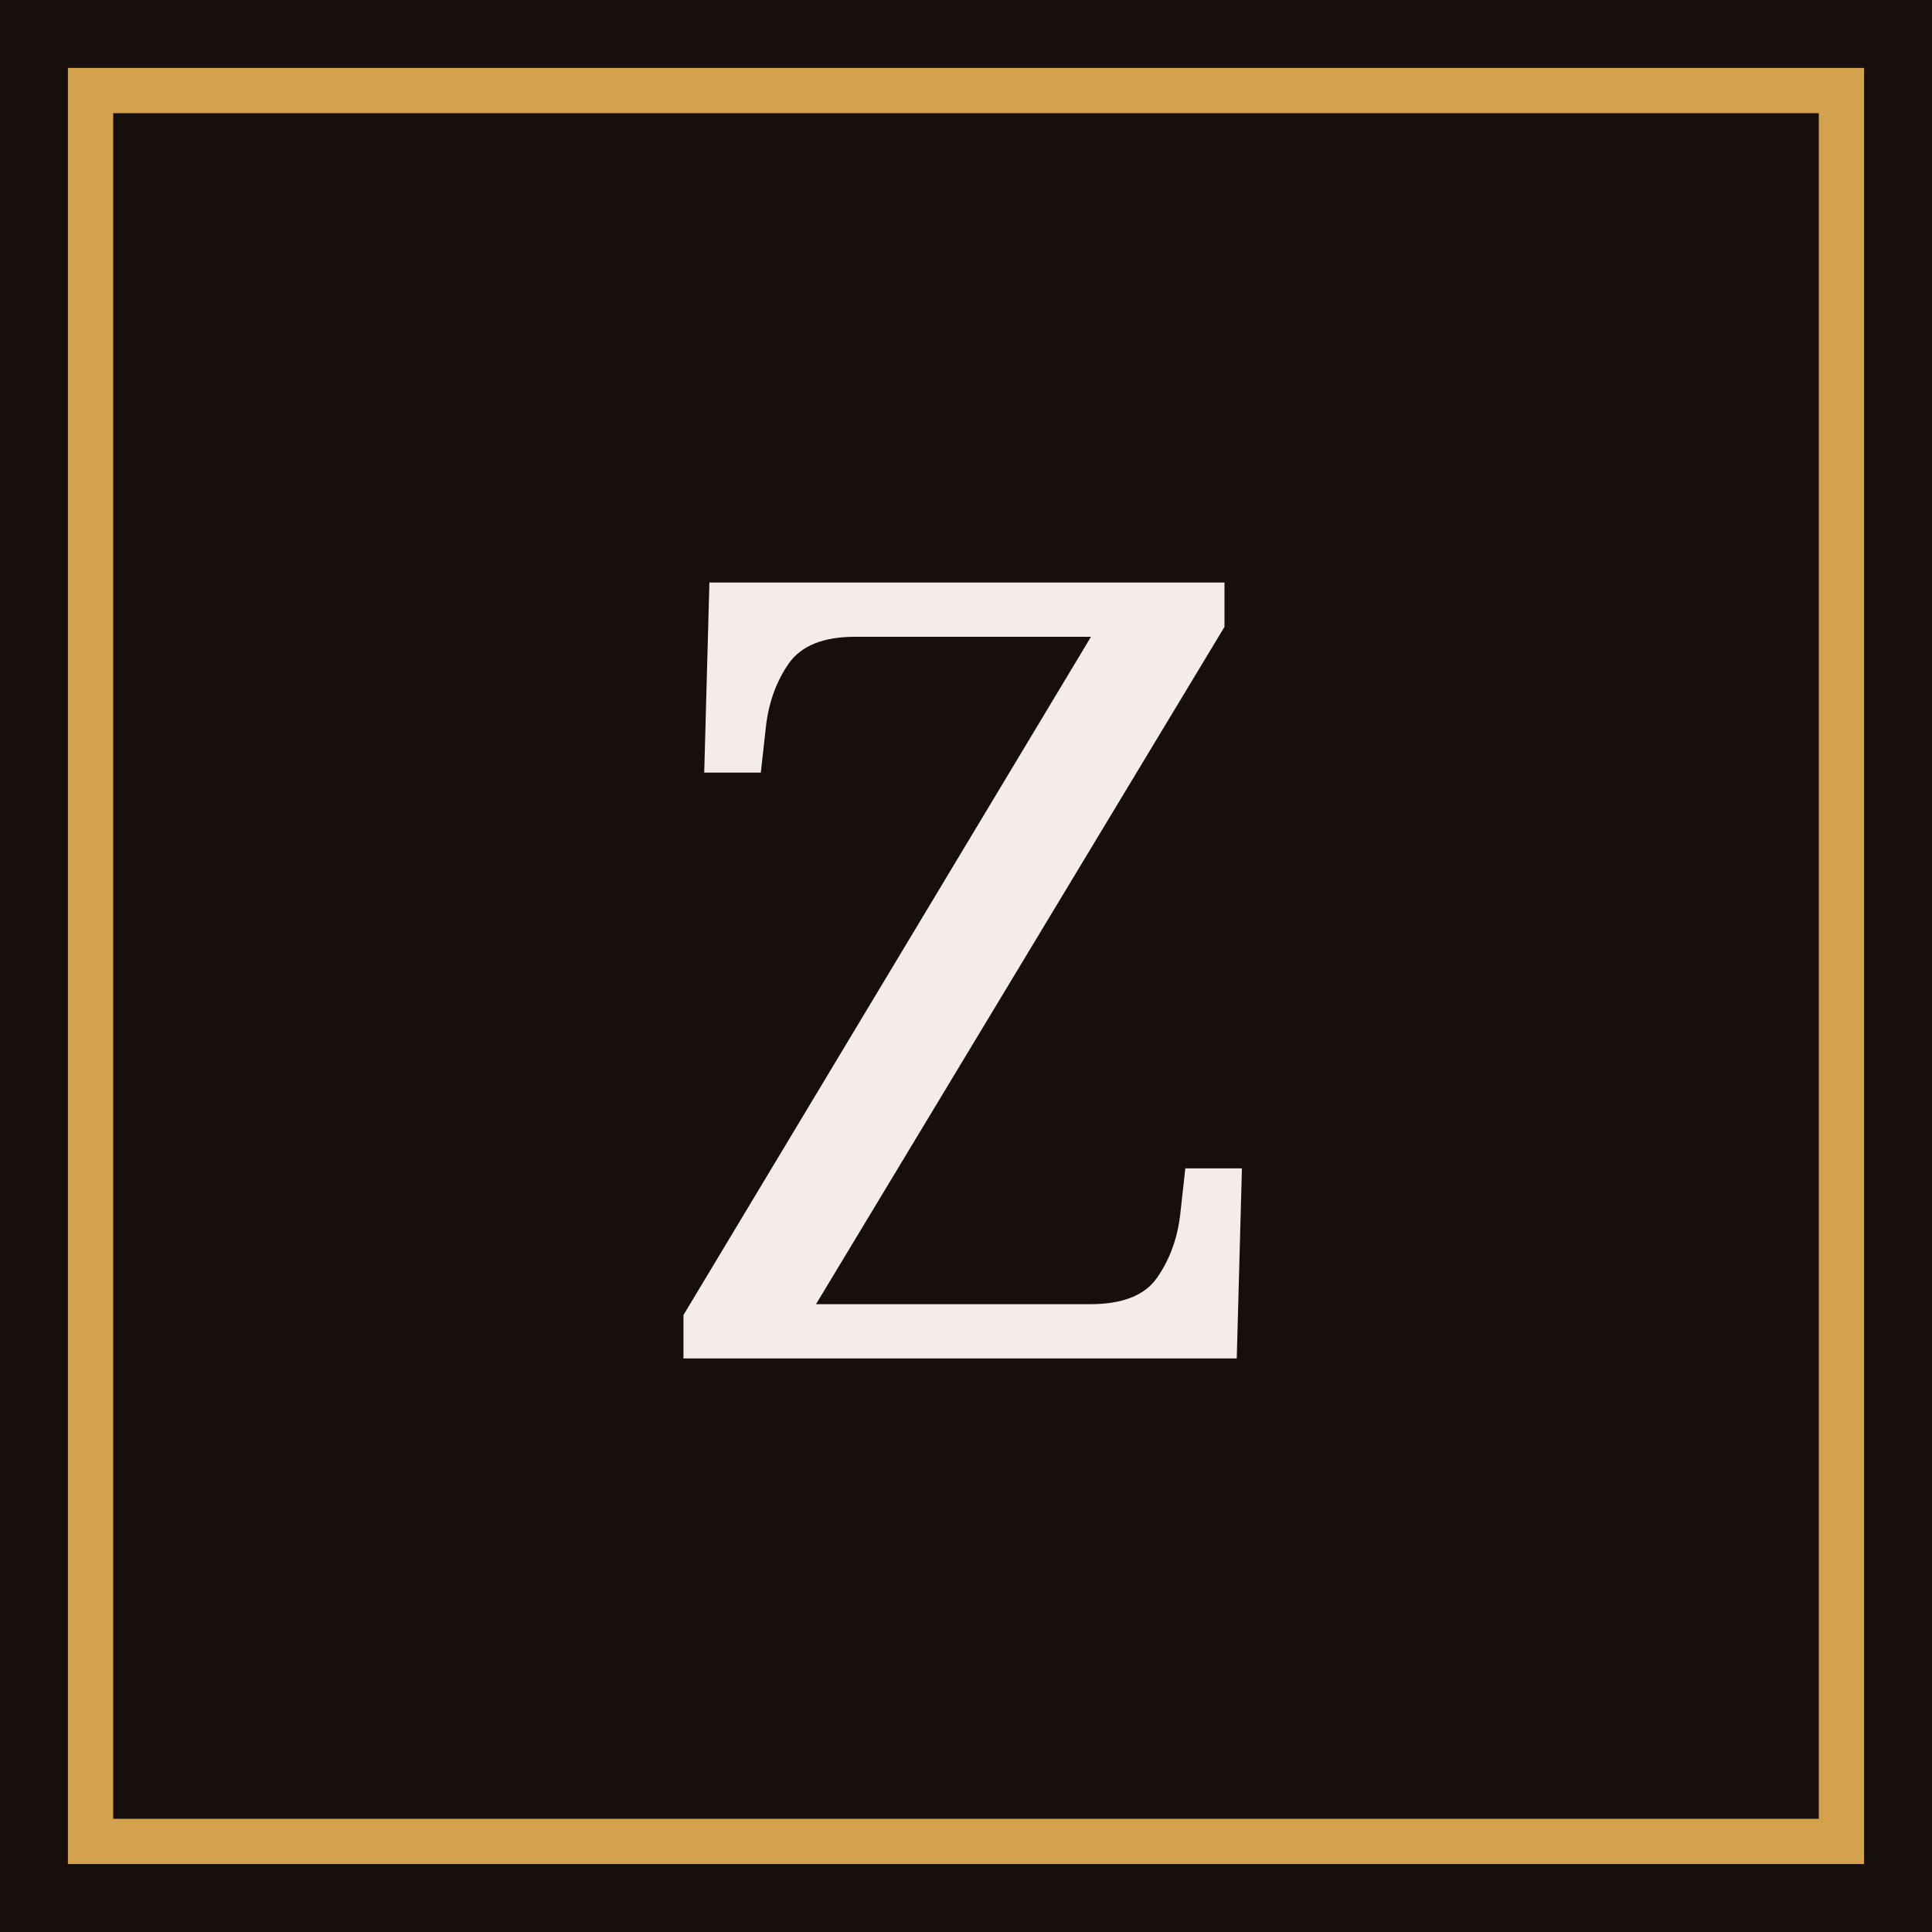
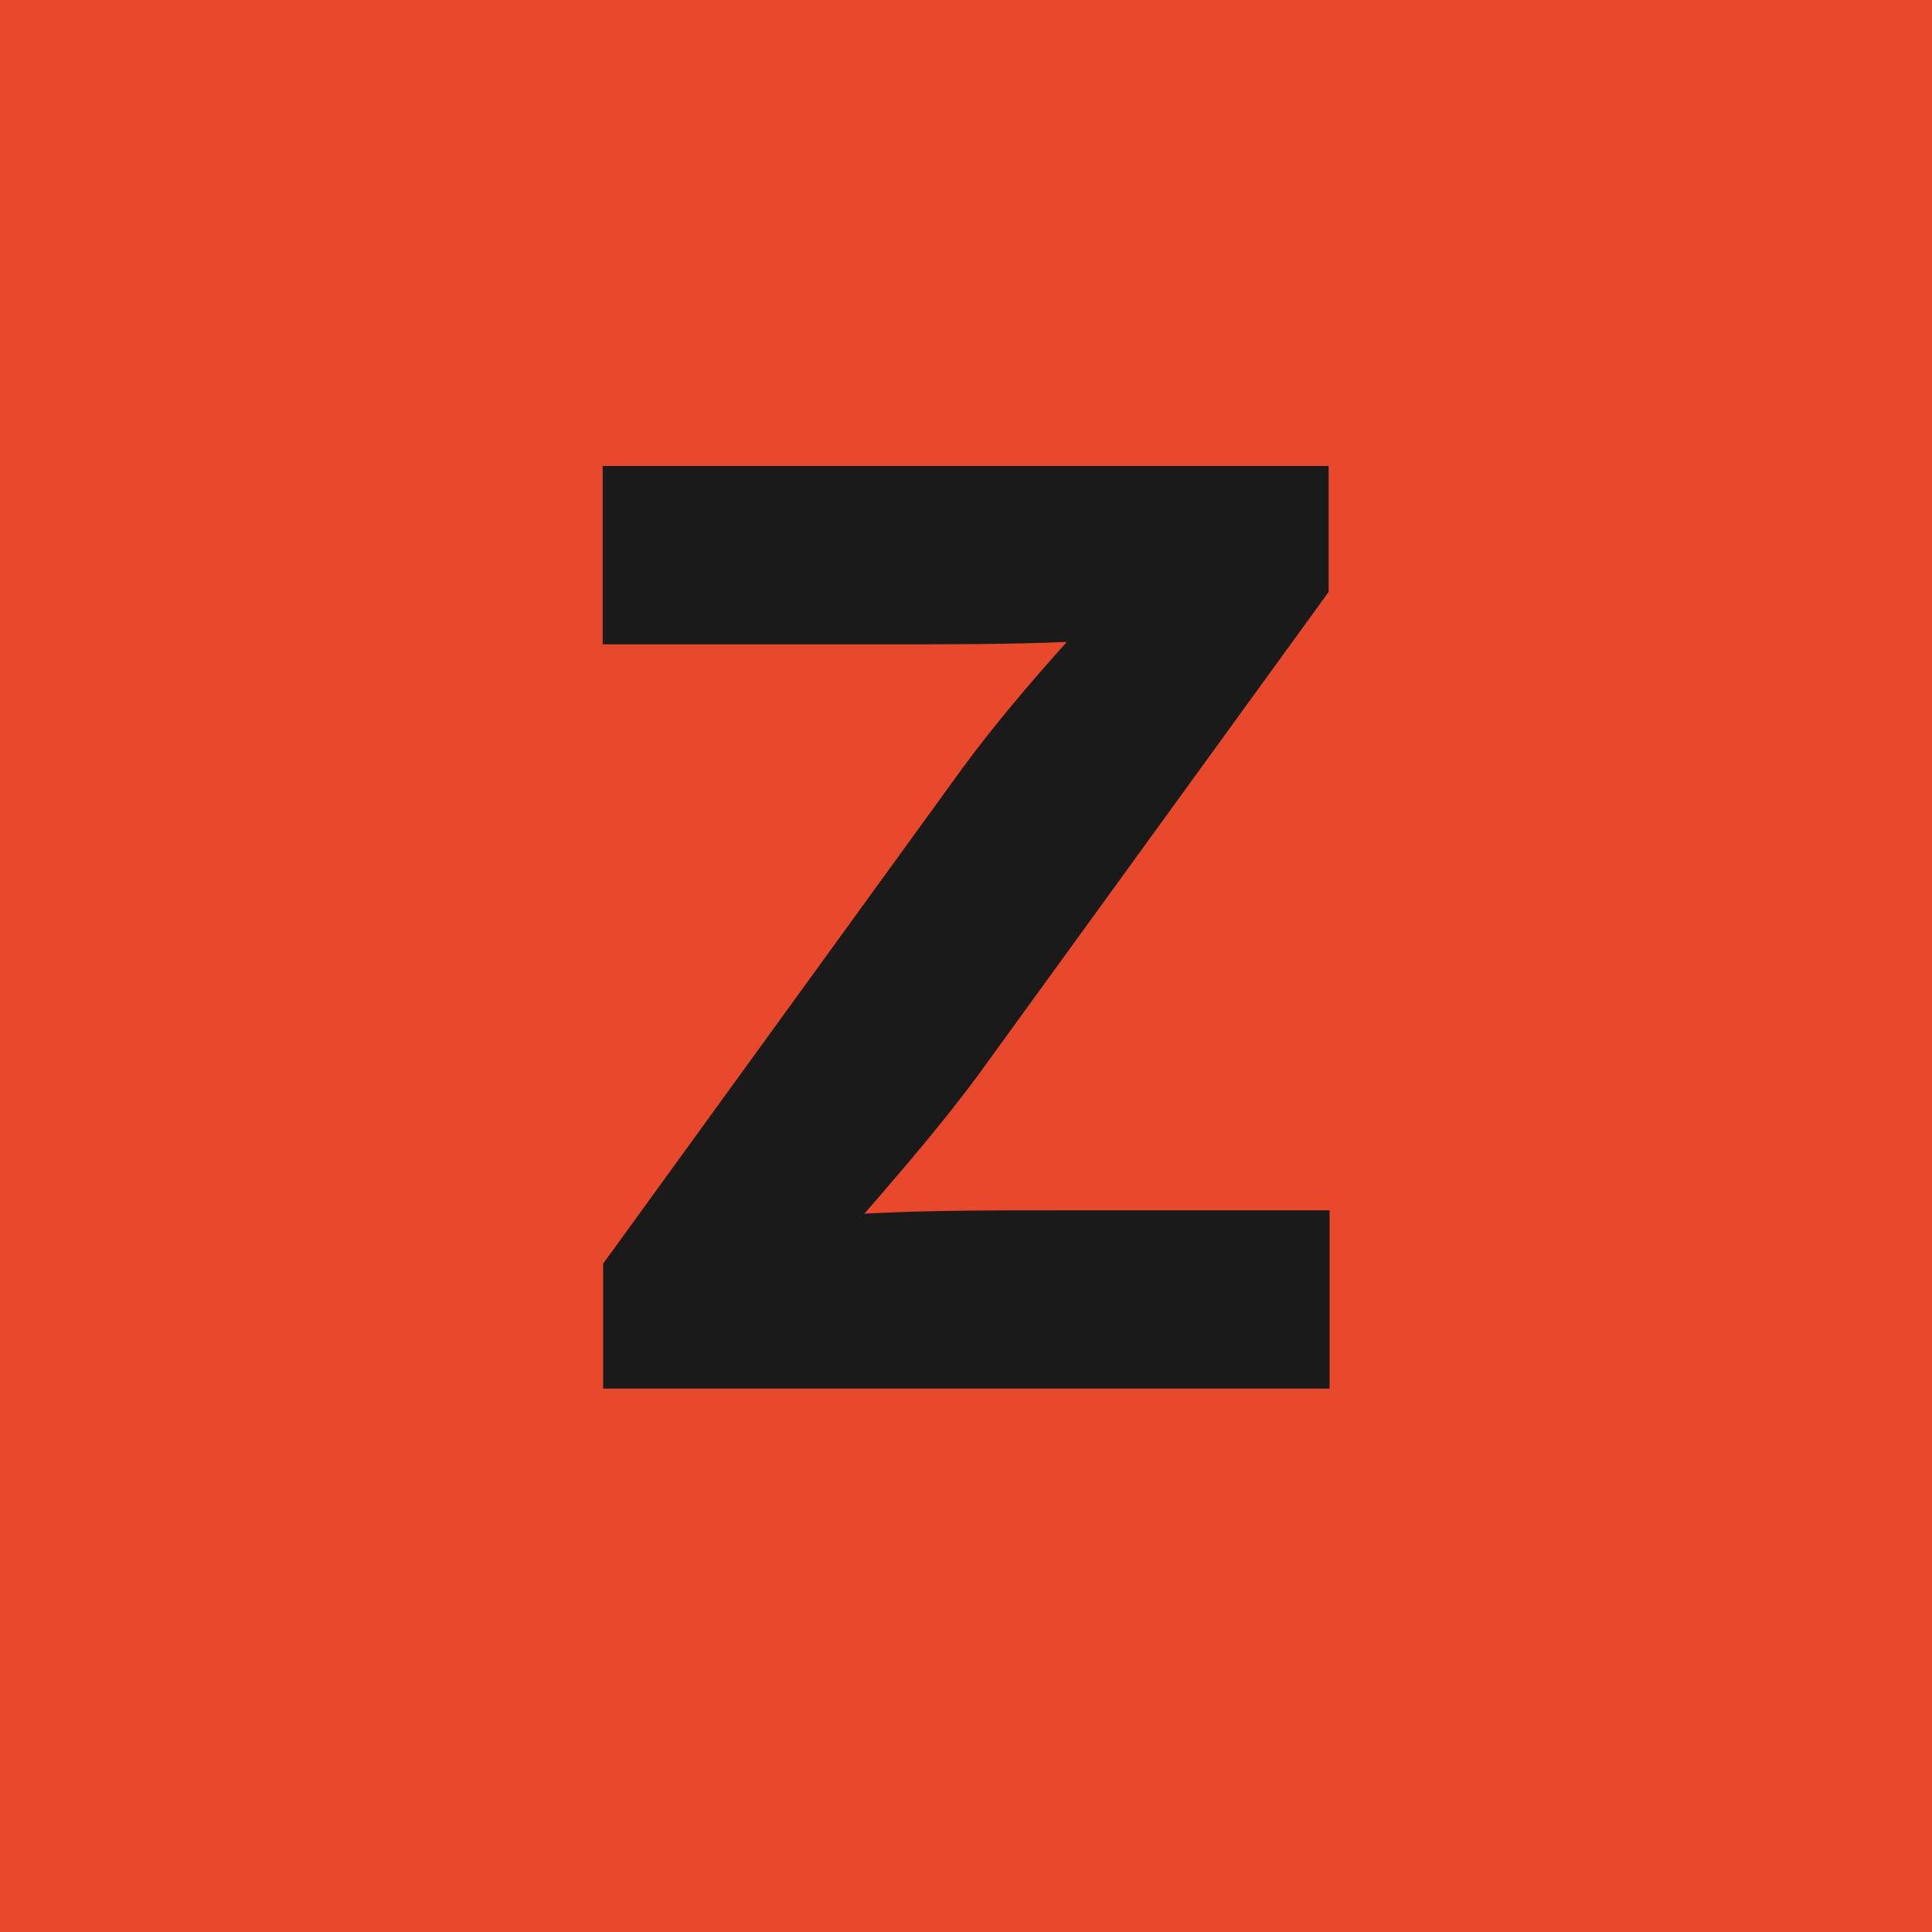
<svg xmlns="http://www.w3.org/2000/svg" viewBox="0 0 64 64">
-   <rect width="64" height="64" fill="#170f0e" />
-   <rect x="3" y="3" width="58" height="58" fill="none" stroke="#d4a24c" stroke-width="1.5" />
-   <text x="32" y="45" font-family="Playfair Display SC, Georgia, serif" font-size="36" fill="#f5ebe8" text-anchor="middle">Z</text>
+   <rect width="64" height="64" fill="#e8482c" />
+   <text x="32" y="46" font-family="Inter, Helvetica, Arial, sans-serif" font-size="42" font-weight="800" fill="#1a1a1a" text-anchor="middle" letter-spacing="-2">Z</text>
</svg>
